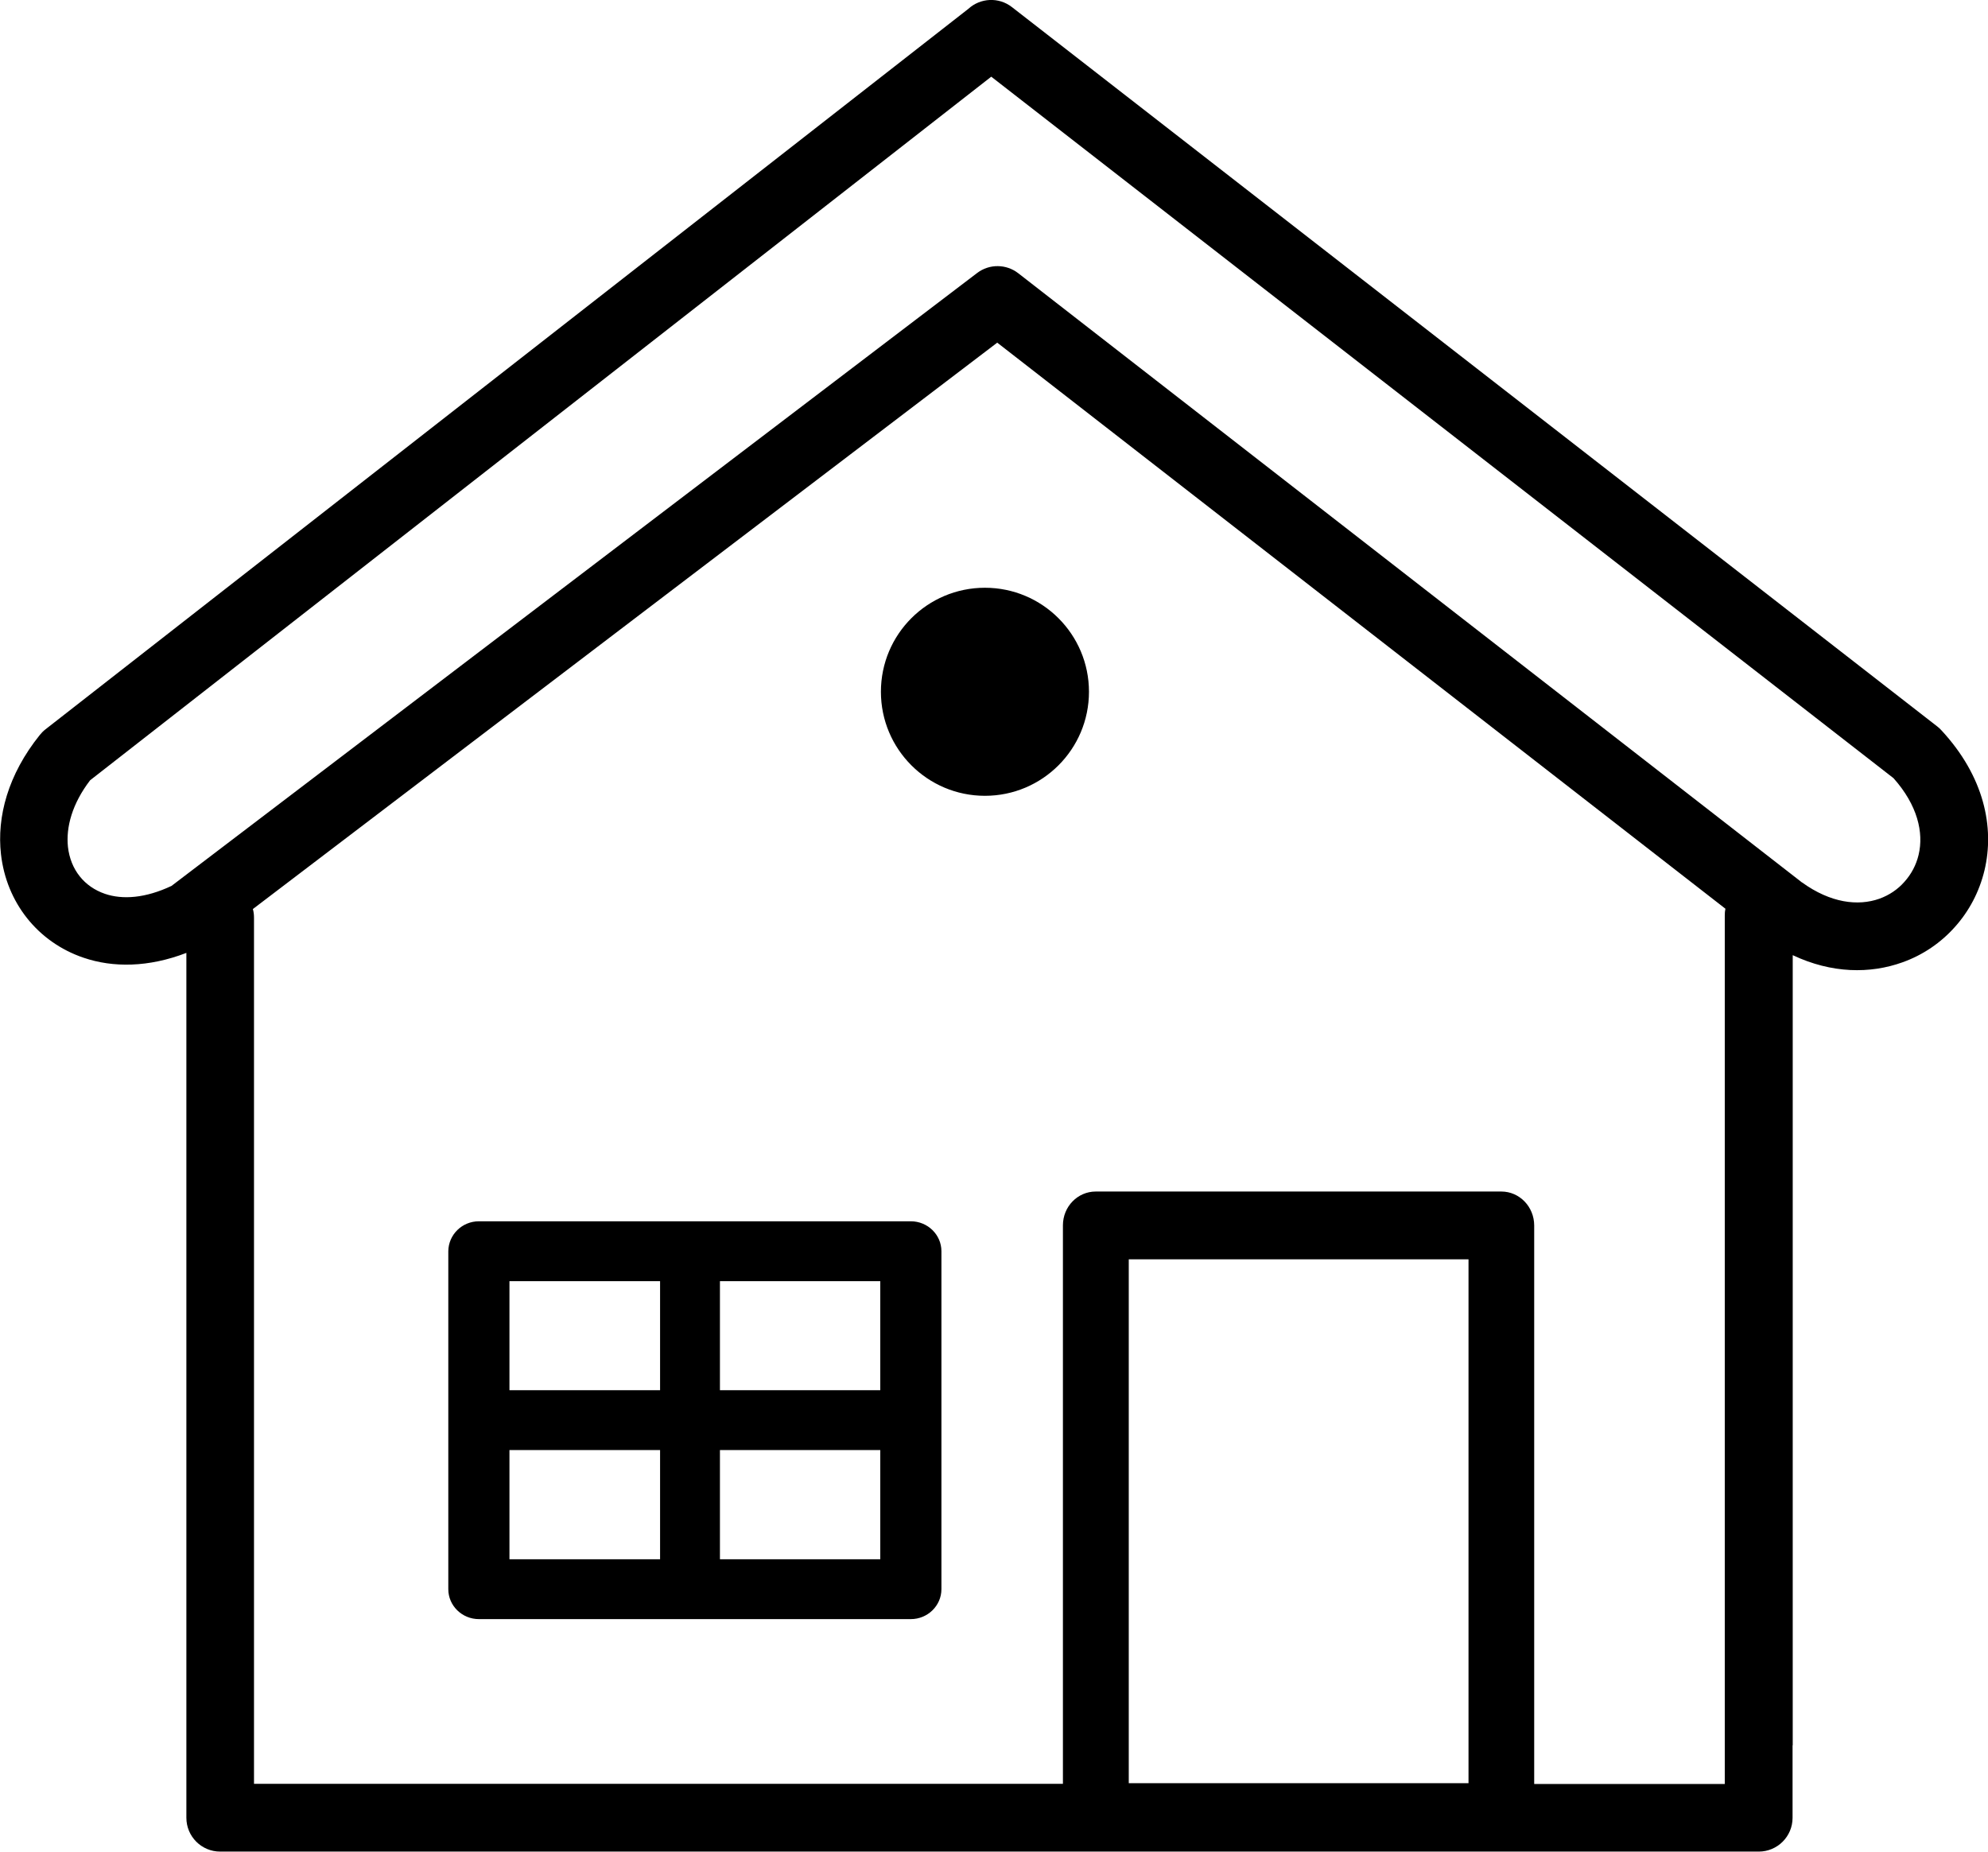
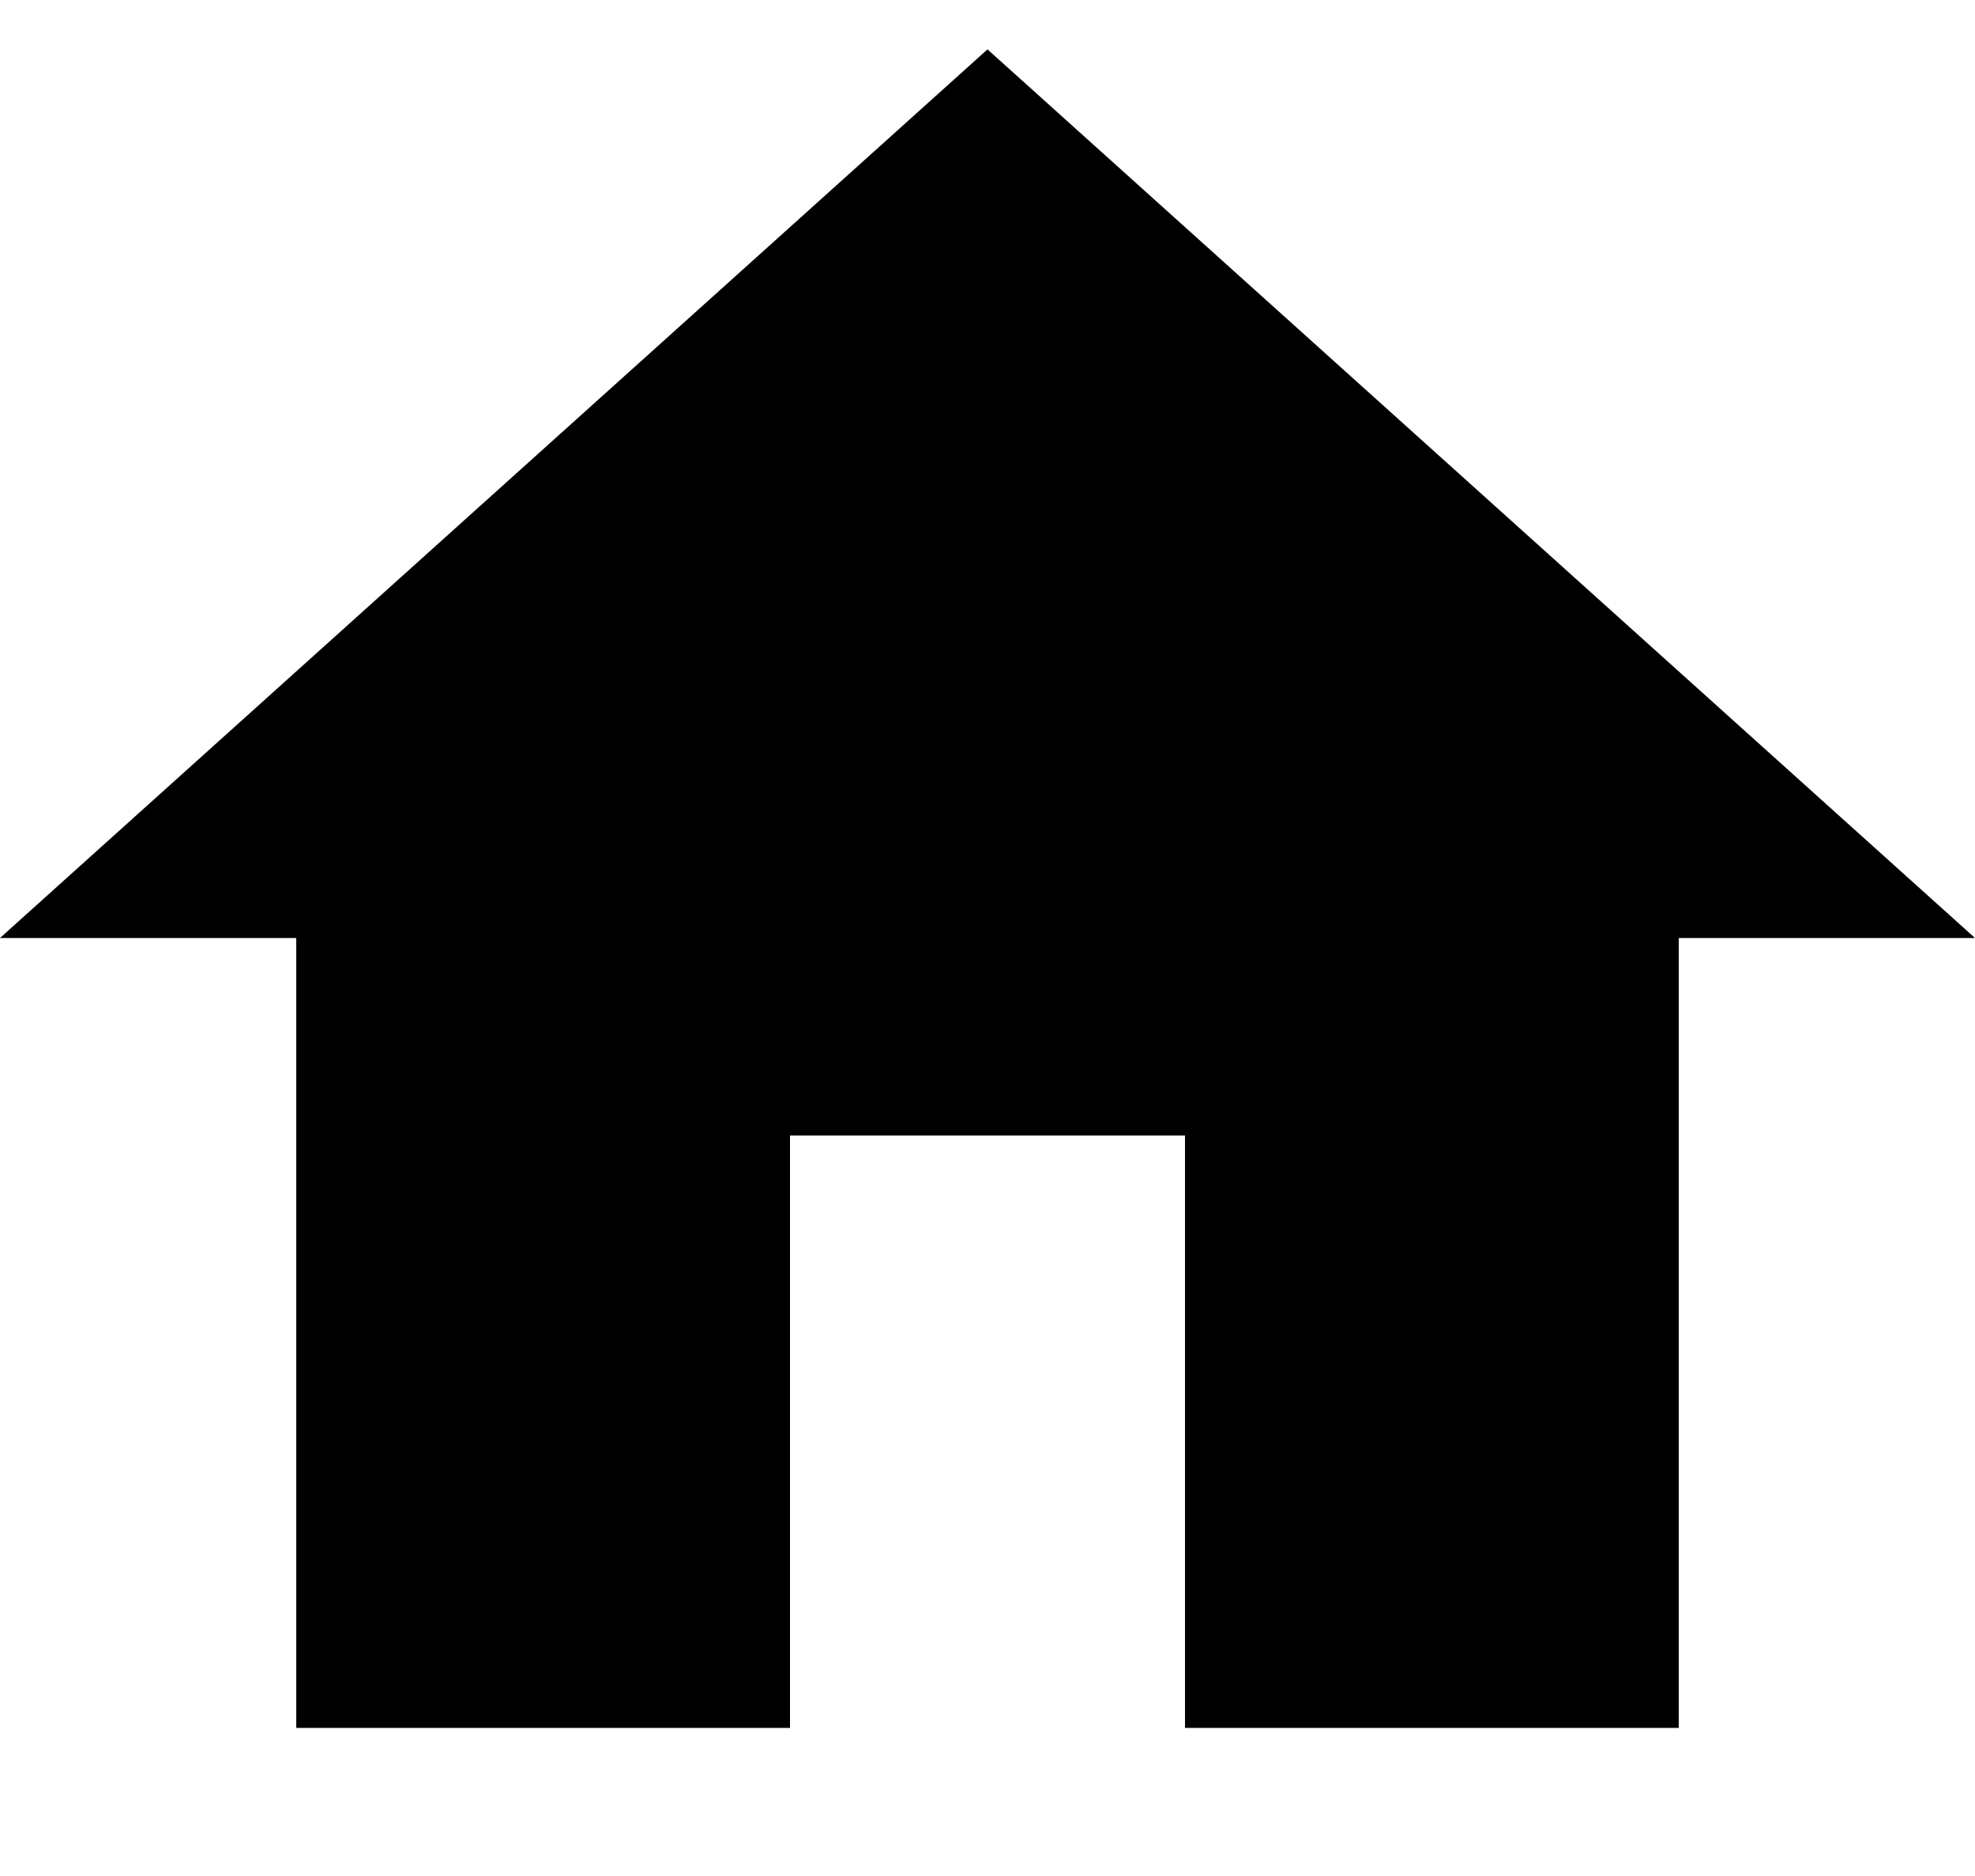
- <svg xmlns="http://www.w3.org/2000/svg" version="1.1" id="Layer_1" x="0px" y="0px" viewBox="0 0 122.88 114.45" style="enable-background:new 0 0 122.88 114.45" xml:space="preserve">
-   <style type="text/css">.st0{fill-rule:evenodd;clip-rule:evenodd;}</style>
-   <g>
-     <path class="st0" d="M110.8,107.88v4.48c0,1.16-0.94,2.09-2.09,2.09h-95.1c-1.16,0-2.09-0.94-2.09-2.09v-4.48V84.2v-25.3 c-2.34,0.9-4.53,0.92-6.35,0.3c-1.42-0.48-2.62-1.34-3.5-2.45c-0.88-1.11-1.44-2.46-1.61-3.95c-0.26-2.31,0.43-4.92,2.4-7.37l0,0 c0.1-0.12,0.21-0.24,0.34-0.34L59.85,0.55c0.74-0.68,1.88-0.75,2.7-0.11l57.19,44.46l0,0c0.09,0.07,0.17,0.14,0.25,0.23 c2.65,2.85,3.31,6.01,2.67,8.68c-0.32,1.32-0.95,2.51-1.82,3.48c-0.87,0.98-1.98,1.74-3.24,2.19c-2,0.72-4.38,0.7-6.79-0.44V84.2 V107.88L110.8,107.88z M5.57,48.23c-1.11,1.45-1.5,2.9-1.37,4.12c0.08,0.7,0.33,1.32,0.73,1.82c0.39,0.49,0.92,0.86,1.56,1.08 c1.09,0.37,2.5,0.27,4.11-0.49l49.79-37.88c0.77-0.59,1.82-0.56,2.55,0.01l0,0l48.37,37.6c0.02,0.02,0.04,0.04,0.07,0.05 c1.77,1.28,3.47,1.48,4.79,1.01c0.61-0.22,1.14-0.58,1.55-1.05c0.42-0.47,0.72-1.03,0.87-1.66c0.33-1.38-0.07-3.08-1.55-4.74 L61.27,4.74L5.57,48.23L5.57,48.23z M29.6,75.49h26.7c1.04,0,1.89,0.83,1.89,1.85v20.89c0,1.02-0.85,1.85-1.89,1.85H29.6 c-1.04,0-1.89-0.83-1.89-1.85V77.34C27.72,76.32,28.56,75.49,29.6,75.49L29.6,75.49z M67.73,73.65H92.8c1.12,0,2.03,0.94,2.03,2.1 v34.52h11.78V56.57c0-0.14,0.01-0.27,0.04-0.4L61.64,21.18L15.63,56.19c0.05,0.17,0.07,0.35,0.07,0.54v53.53h50V75.74 C65.7,74.58,66.61,73.65,67.73,73.65L67.73,73.65z M90.77,77.84h-21v32.38h21V77.84L90.77,77.84z M54.41,89.63H44.5v6.75h9.91 V89.63L54.41,89.63z M40.8,89.63h-9.31v6.75h9.31V89.63L40.8,89.63z M31.49,85.93h9.31v-6.74h-9.31V85.93L31.49,85.93z M44.5,85.93 h9.91v-6.74H44.5V85.93L44.5,85.93z M60.88,36.33c3.55,0,6.43,2.88,6.43,6.43c0,3.55-2.88,6.43-6.43,6.43 c-3.55,0-6.43-2.88-6.43-6.43C54.45,39.2,57.33,36.33,60.88,36.33L60.88,36.33z" />
+ <svg xmlns="http://www.w3.org/2000/svg" height="19px" version="1.1" viewBox="0 0 20 19" width="20px">
+   <defs />
+   <g fill="none" fill-rule="evenodd" id="Page-1" stroke="none" stroke-width="1">
+     <g fill="#000000" id="Core" transform="translate(-506, -255)">
+       <g id="home" transform="translate(506, 255.5)">
+         <path d="M8,17 L8,11 L12,11 L12,17 L17,17 L17,9 L20,9 L10,0 L0,9 L3,9 L3,17 L8,17 Z" id="Shape" />
+       </g>
+     </g>
  </g>
</svg>
